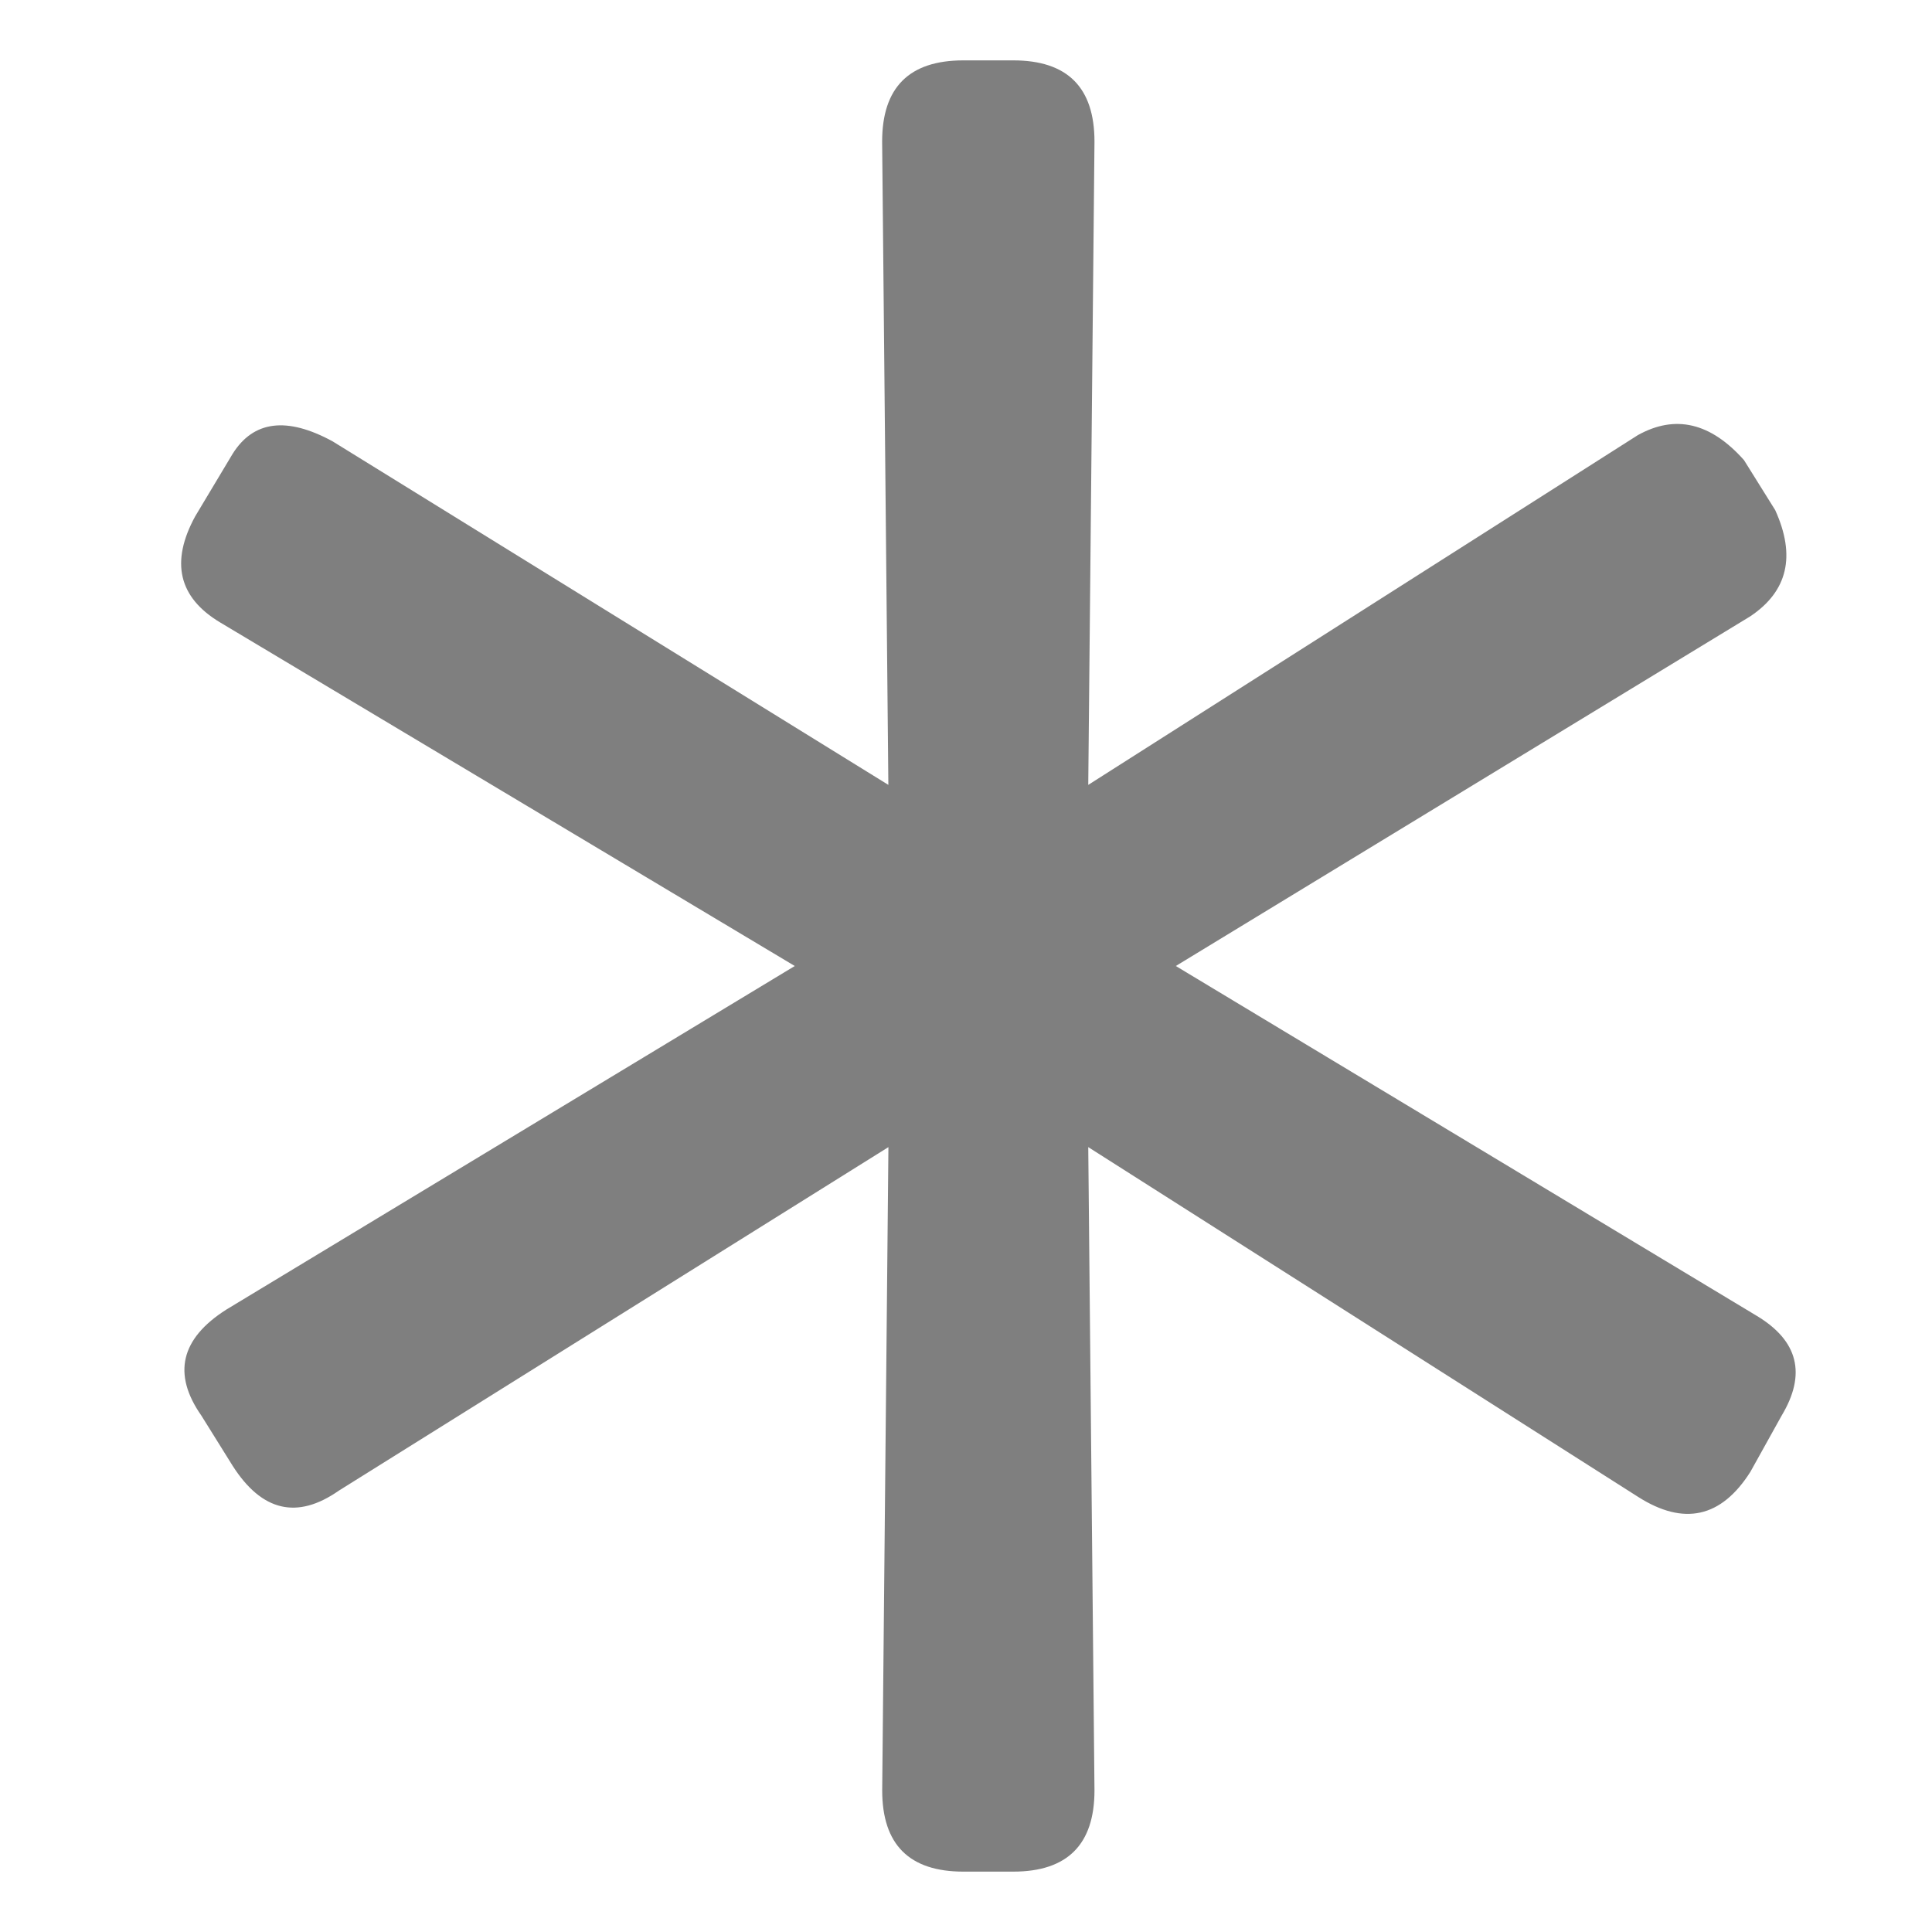
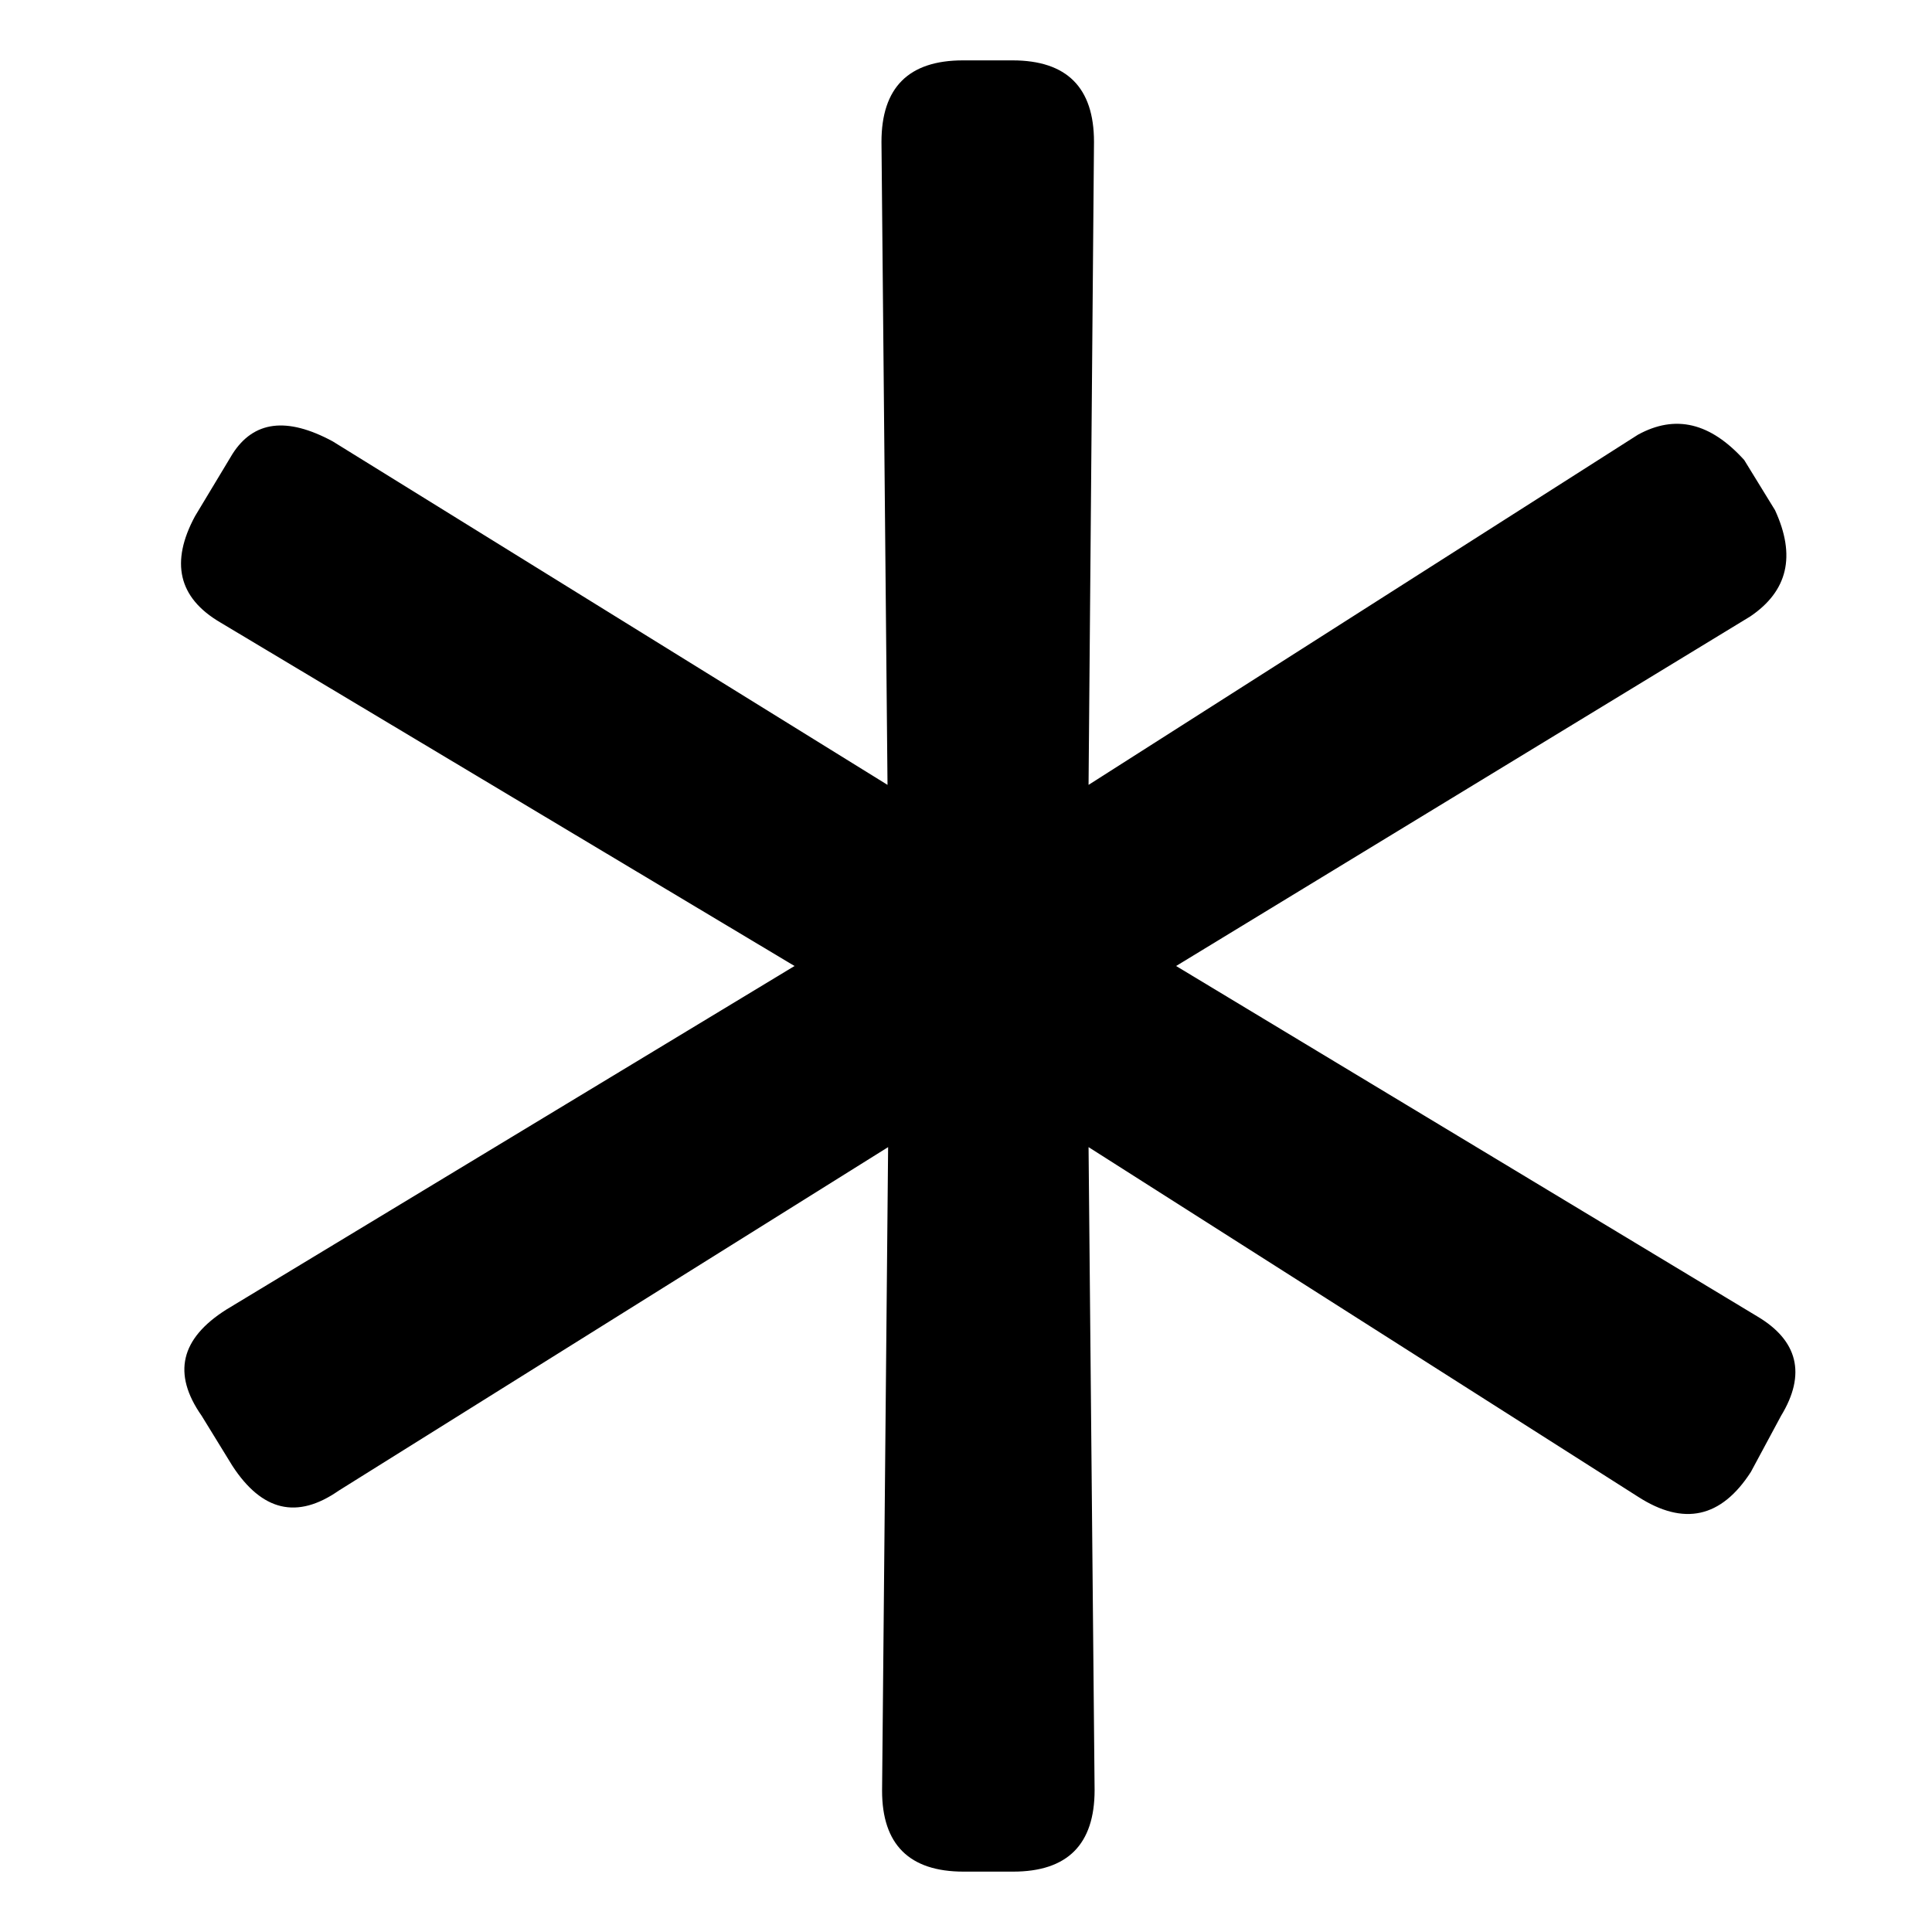
<svg xmlns="http://www.w3.org/2000/svg" width="32" height="32">
-   <path d="M15.957 31c-.897 0-1.345-.448-1.345-1.345L14.715 19l-9.103 5.69c-.69.482-1.276.345-1.76-.414l-.516-.828c-.483-.69-.345-1.276.414-1.758L13.164 16l-9.517-5.69c-.69-.413-.828-1-.414-1.758l.62-1.035c.345-.55.897-.62 1.656-.207L14.714 13l-.103-10.655c0-.897.448-1.345 1.345-1.345h.827c.897 0 1.345.448 1.345 1.345L18.025 13l9.103-5.793c.62-.345 1.206-.207 1.758.414l.517.828c.345.76.207 1.345-.414 1.76L19.475 16l9.62 5.793c.69.414.828.966.414 1.655l-.517.93c-.482.76-1.102.898-1.86.415L18.025 19l.103 10.655c0 .897-.45 1.345-1.346 1.345h-.827" opacity=".5" />
+   <path d="M15.96 31c-.9 0-1.35-.45-1.35-1.34l.1-10.66-9.1 5.69c-.69.48-1.27.34-1.76-.41l-.51-.83c-.49-.7-.35-1.28.41-1.76L13.16 16l-9.51-5.69c-.7-.41-.83-1-.42-1.76l.62-1.03c.35-.55.9-.62 1.66-.21L14.7 13l-.1-10.65c0-.9.45-1.35 1.35-1.35h.82c.9 0 1.35.45 1.35 1.35L18.03 13l9.1-5.8c.62-.34 1.2-.2 1.76.42l.51.83c.35.76.21 1.34-.41 1.76L19.48 16l9.62 5.8c.68.4.82.96.4 1.65l-.5.93c-.49.76-1.11.9-1.87.41L18.03 19l.1 10.65c0 .9-.45 1.35-1.35 1.35h-.83" />
</svg>
